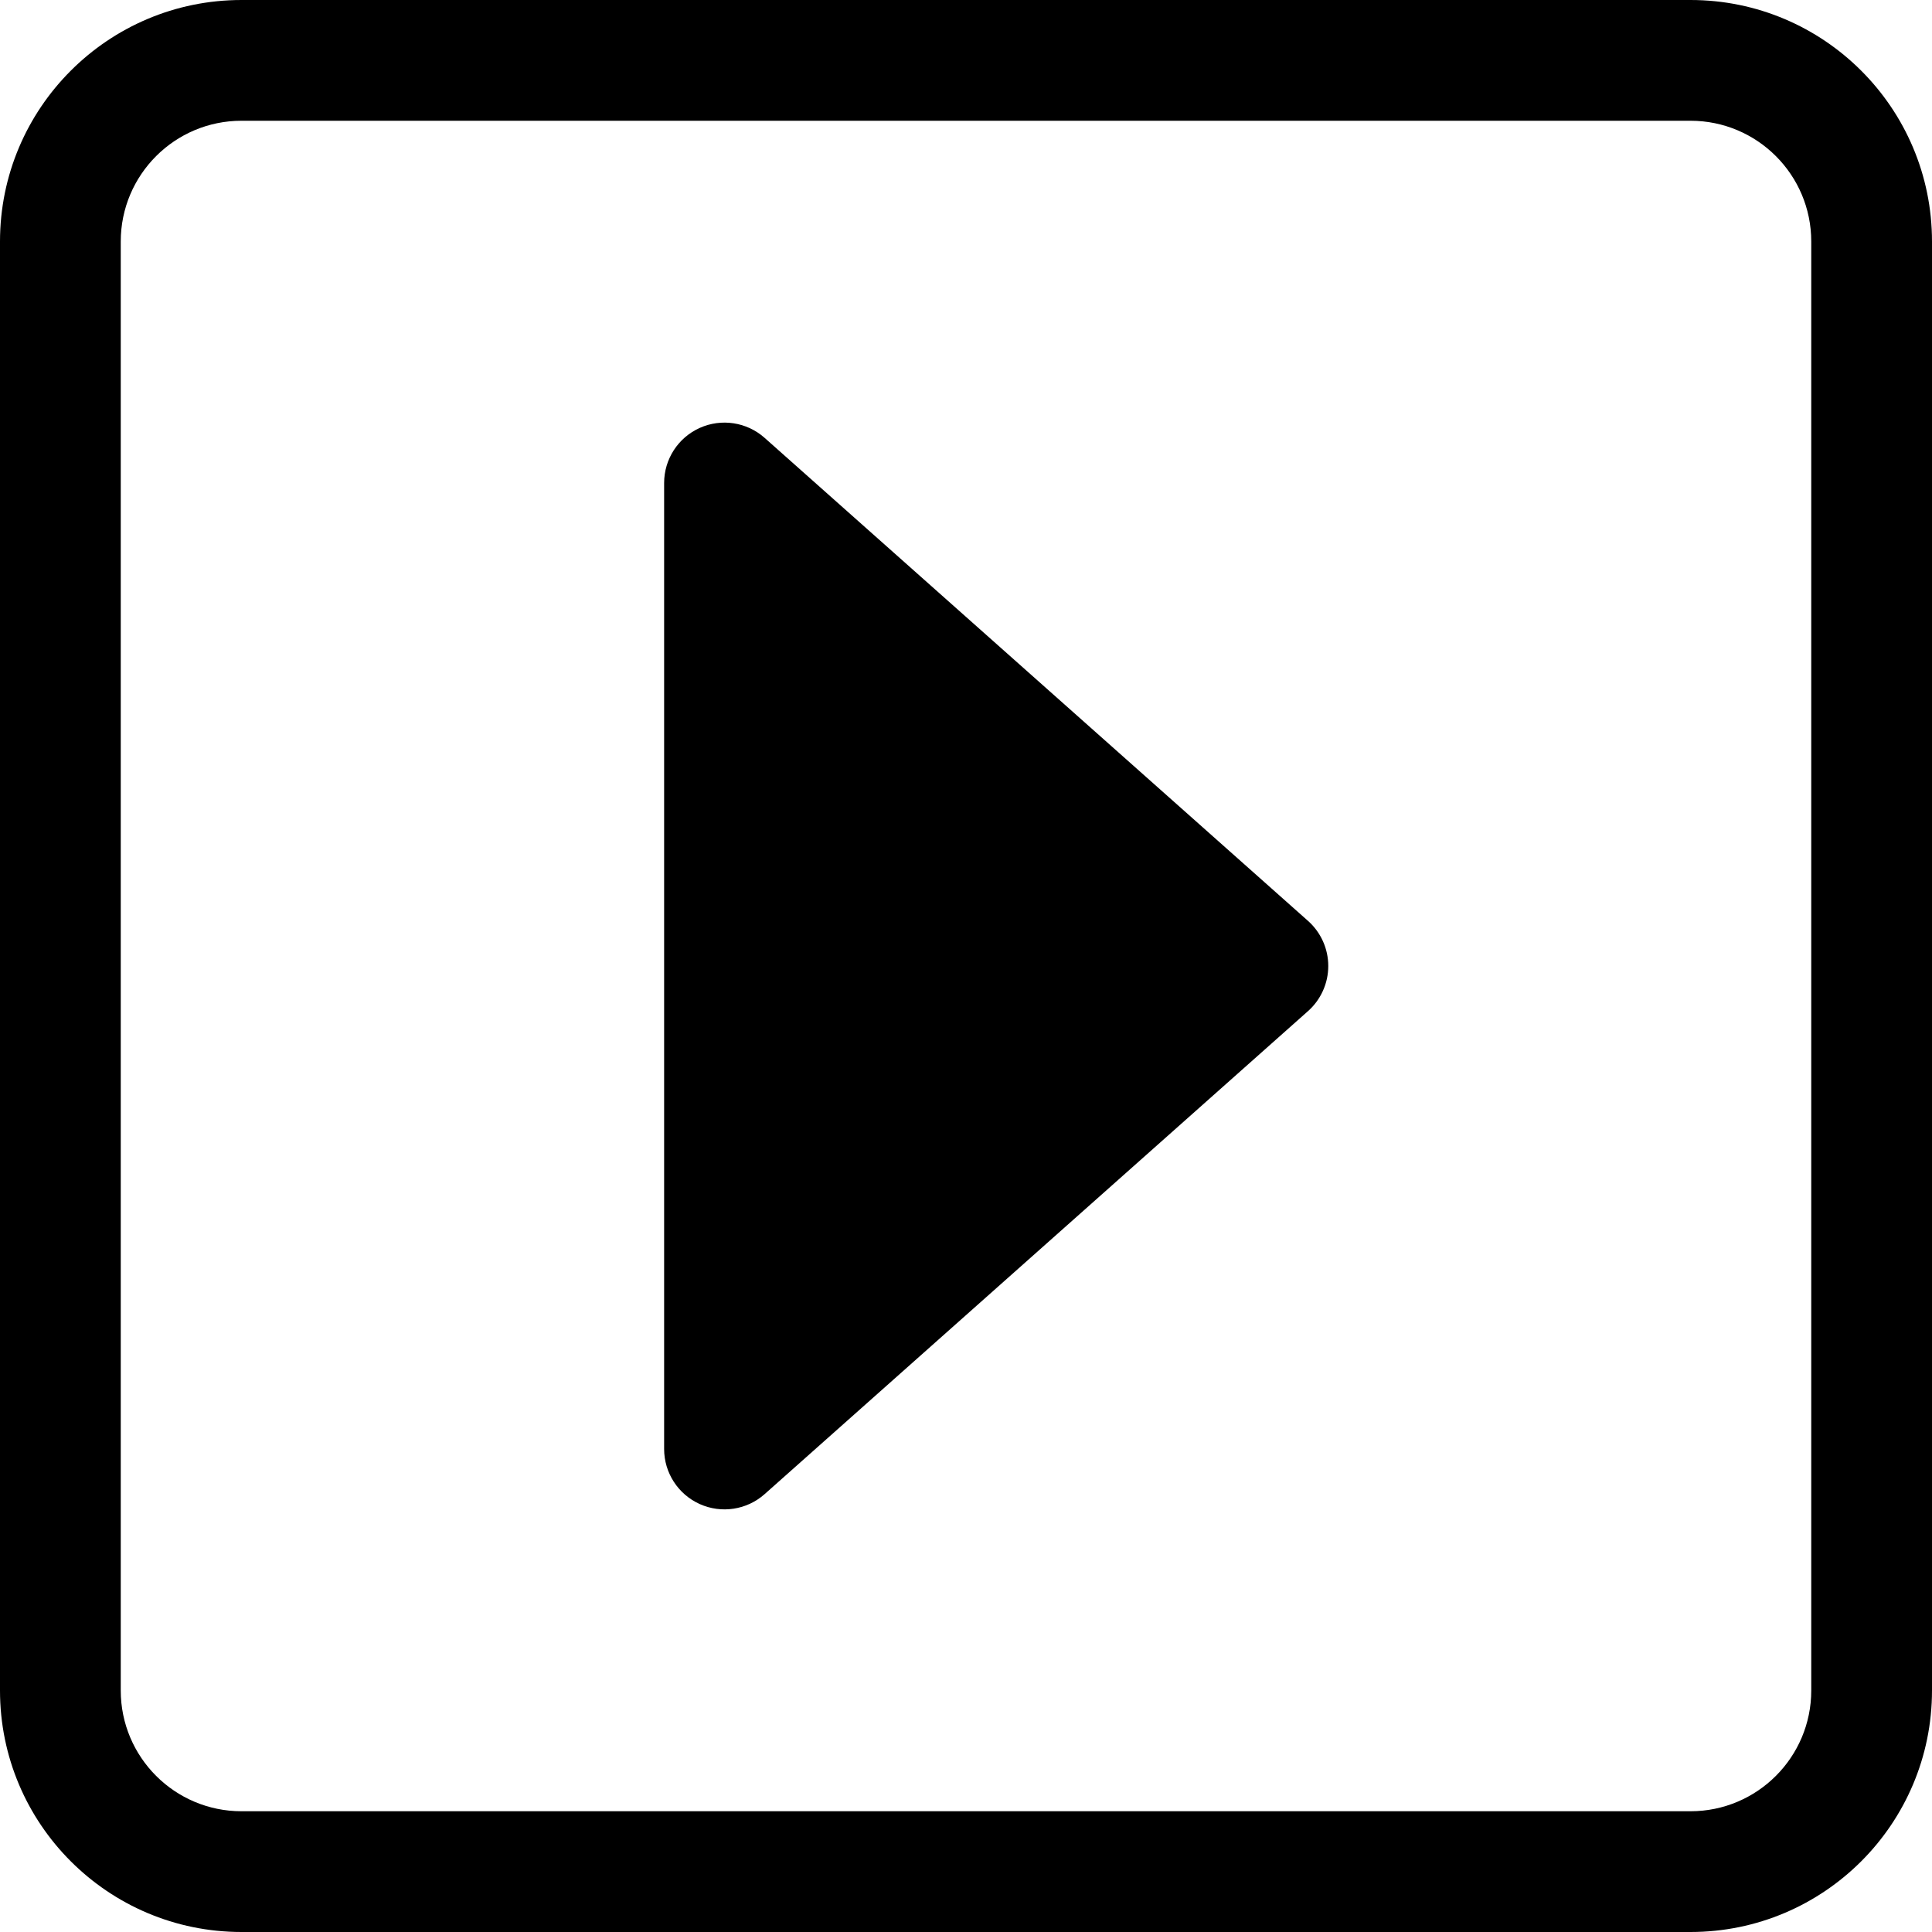
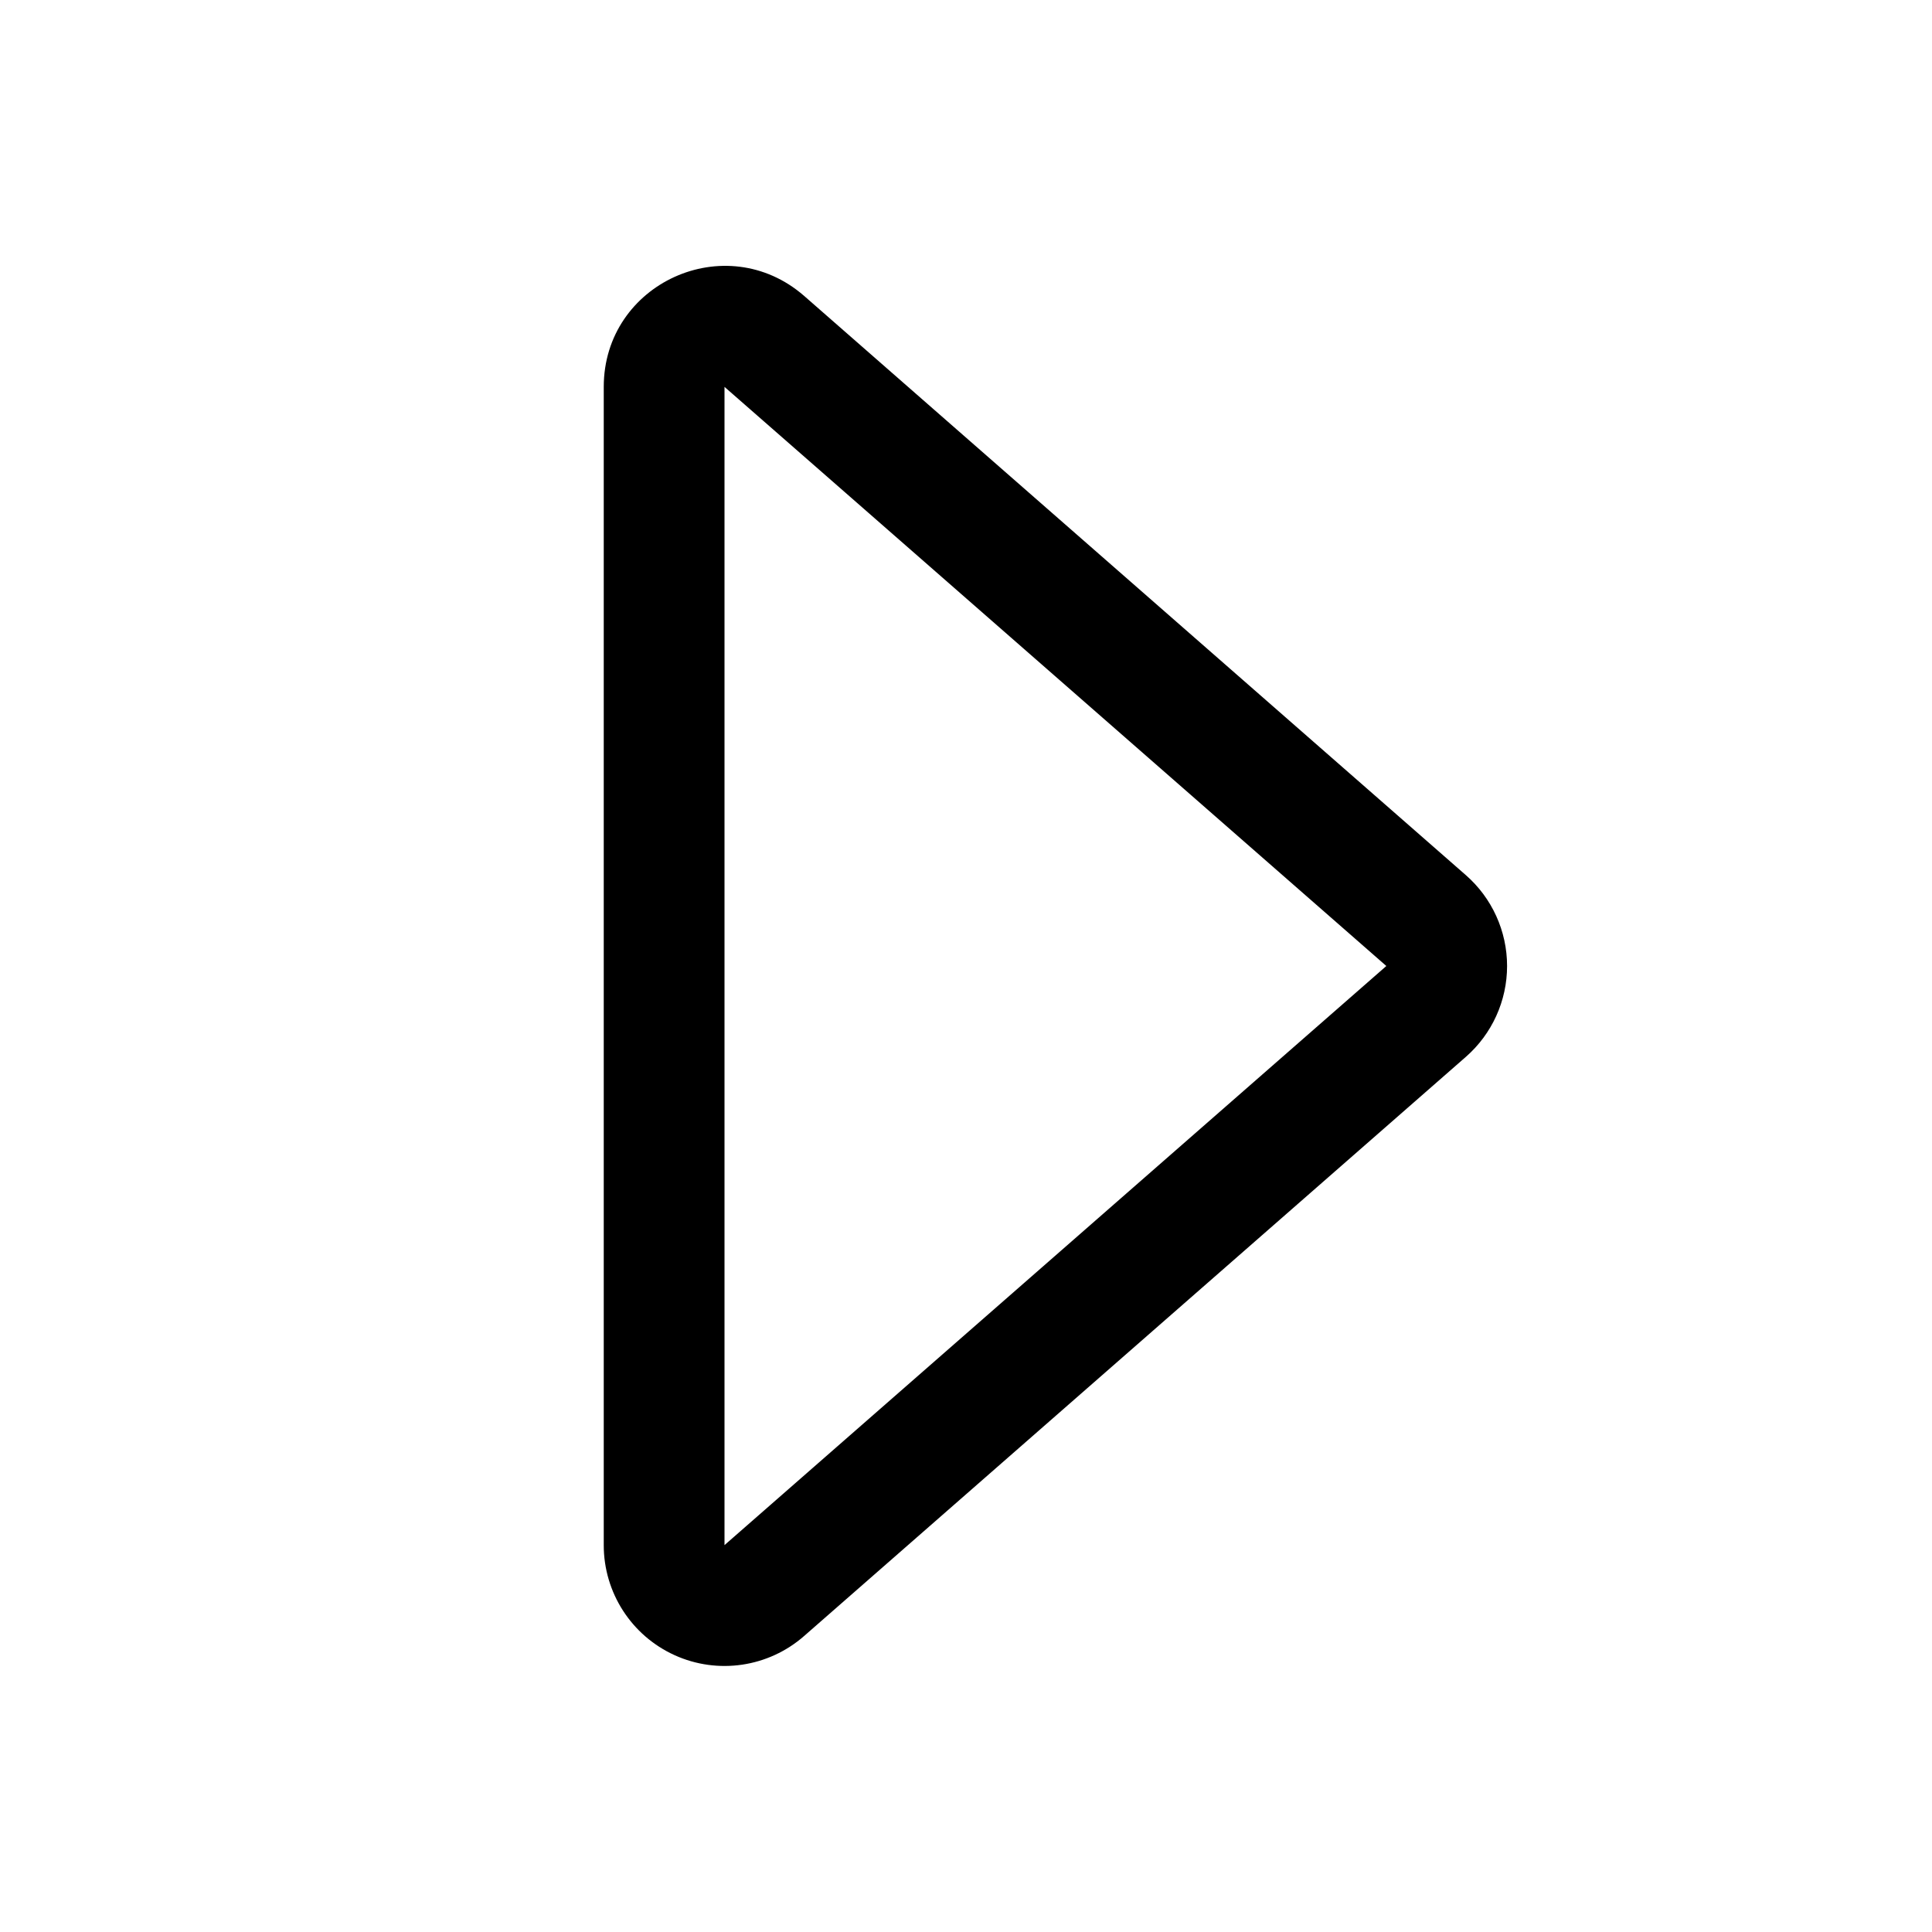
- <svg xmlns="http://www.w3.org/2000/svg" width="16" height="16" fill="currentColor" class="bi bi-caret-right-square" viewBox="0 0 16 16">
-   <path d="M14 1a1 1 0 0 1 1 1v12a1 1 0 0 1-1 1H2a1 1 0 0 1-1-1V2a1 1 0 0 1 1-1h12zM2 0a2 2 0 0 0-2 2v12a2 2 0 0 0 2 2h12a2 2 0 0 0 2-2V2a2 2 0 0 0-2-2H2z" />
-   <path d="M5.795 12.456A.5.5 0 0 1 5.5 12V4a.5.5 0 0 1 .832-.374l4.5 4a.5.5 0 0 1 0 .748l-4.5 4a.5.5 0 0 1-.537.082z" />
+ <svg xmlns="http://www.w3.org/2000/svg" width="16" height="16" fill="currentColor" class="bi bi-caret-right" viewBox="0 0 16 16">
+   <path d="M6 12.796V3.204L11.481 8 6 12.796zm.659.753 5.48-4.796a1 1 0 0 0 0-1.506L6.66 2.451C6.011 1.885 5 2.345 5 3.204v9.592a1 1 0 0 0 1.659.753z" />
</svg>
